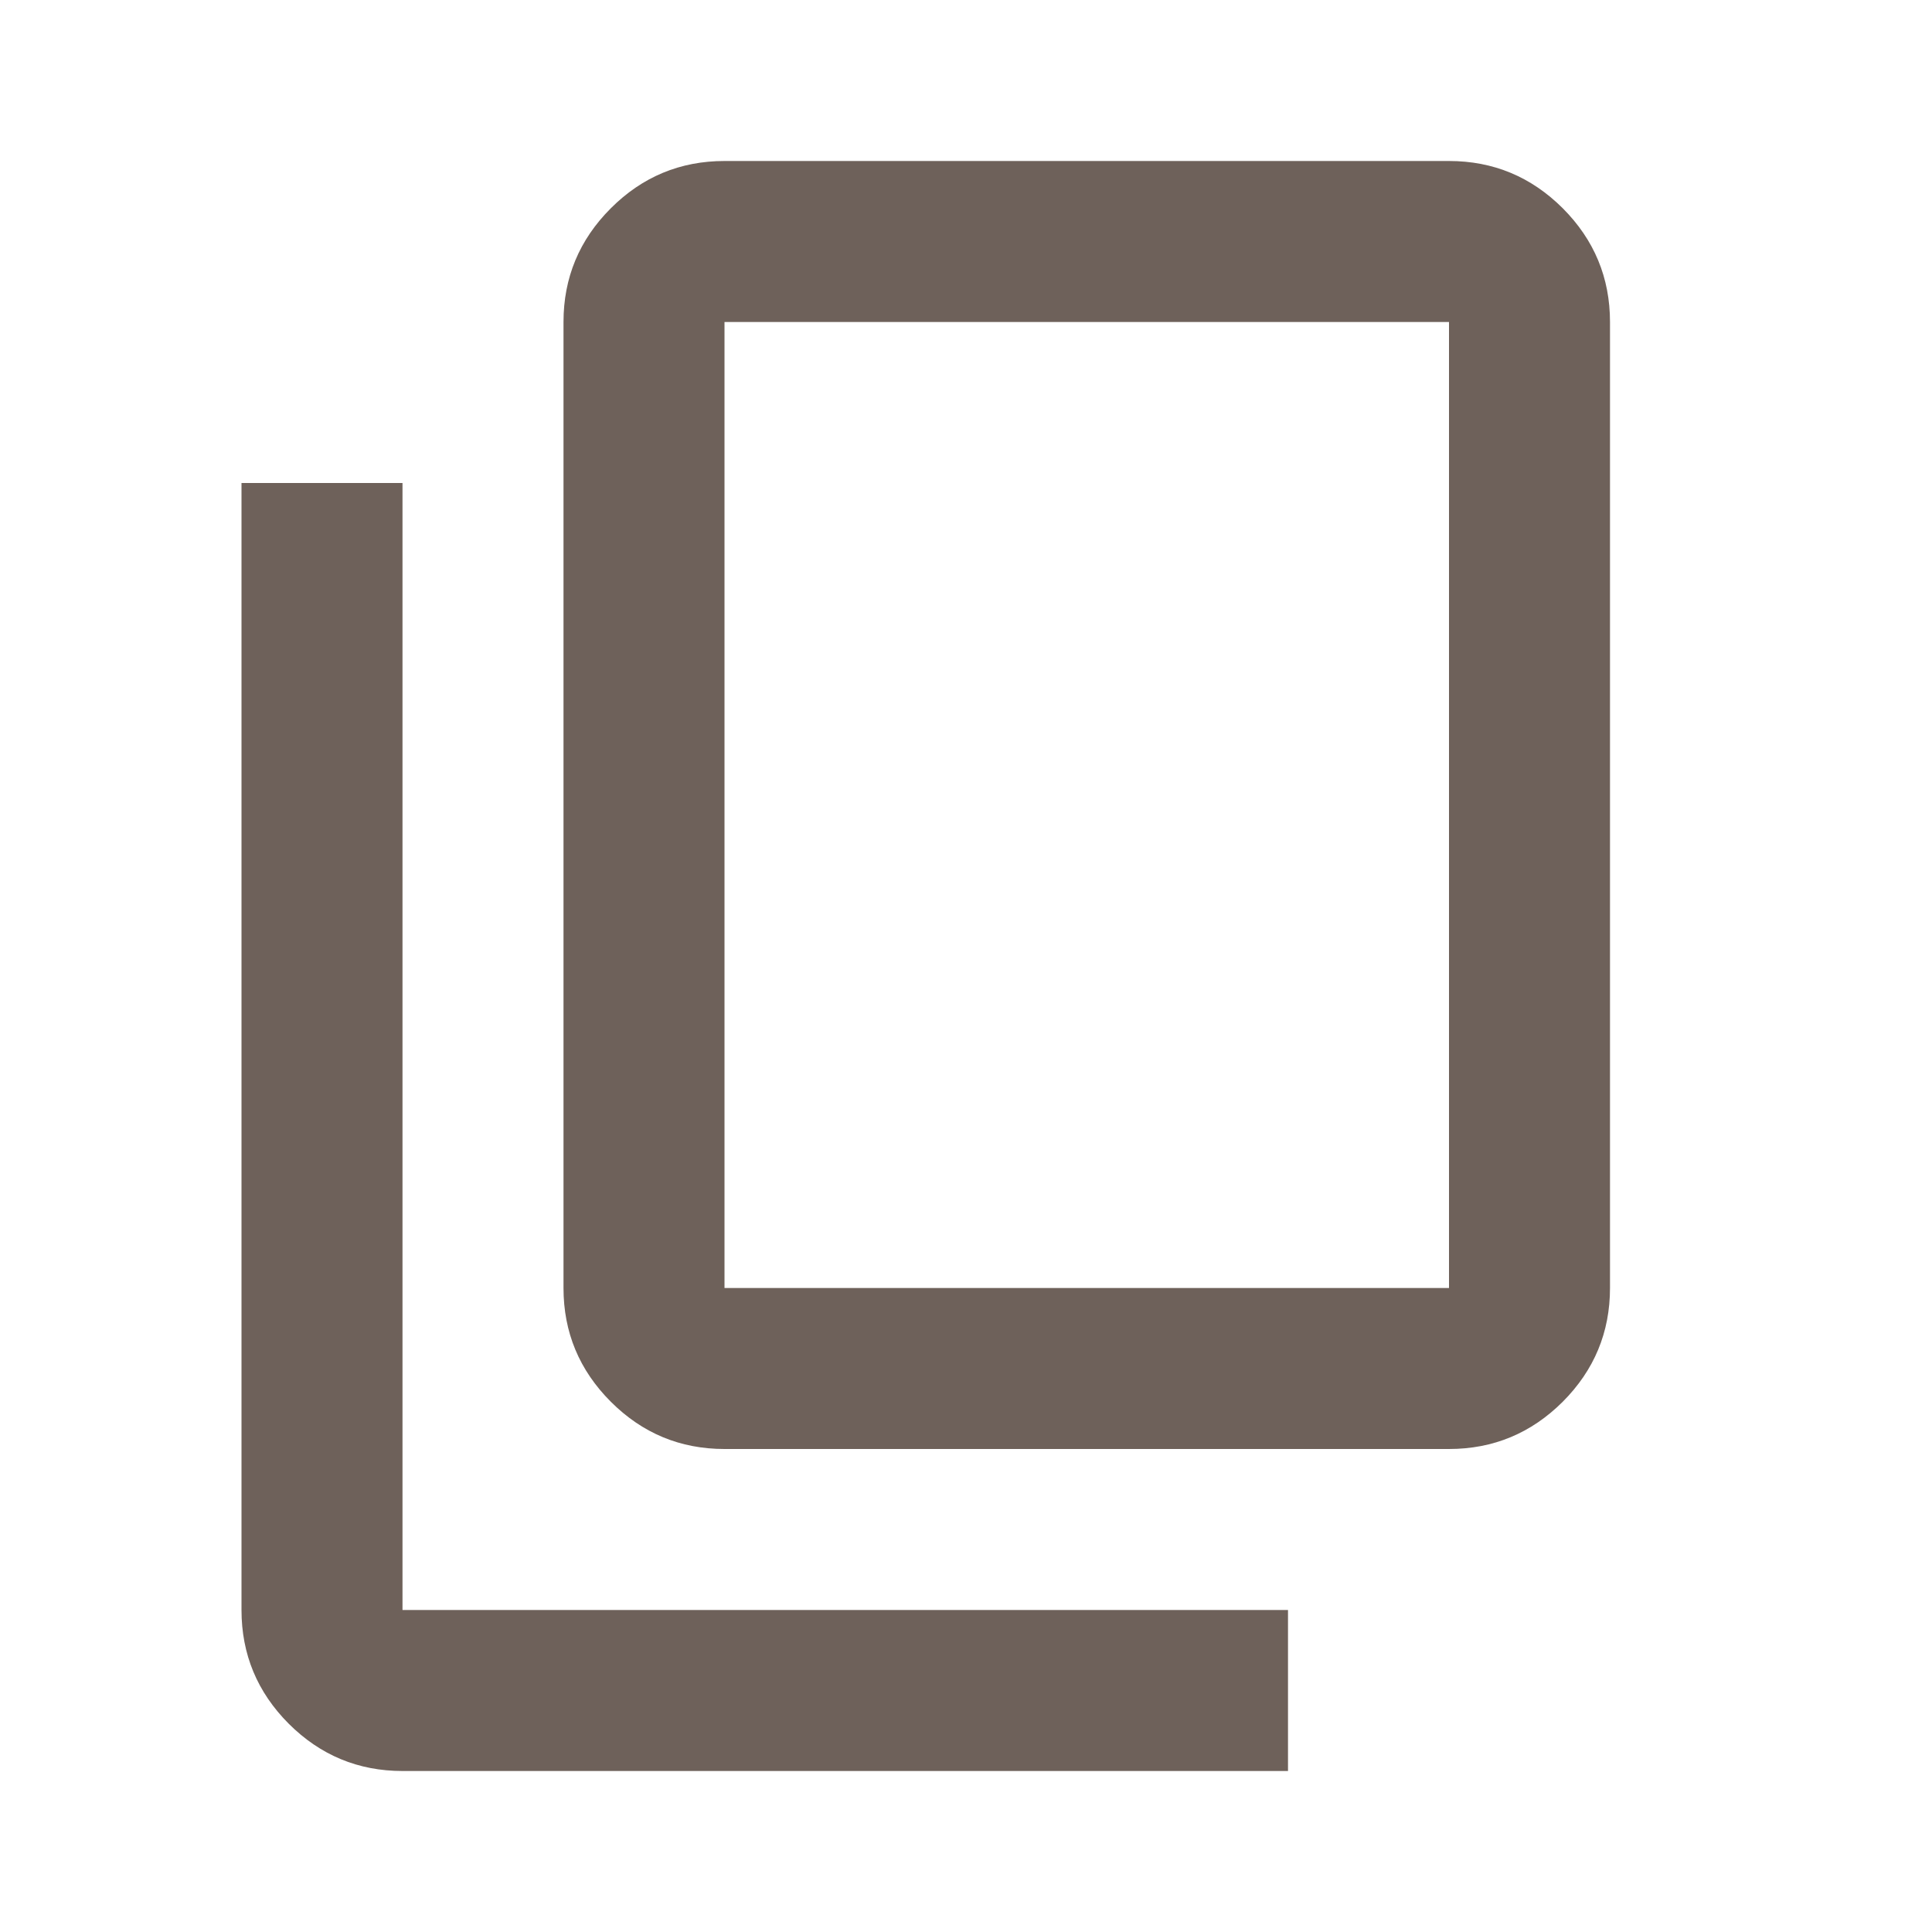
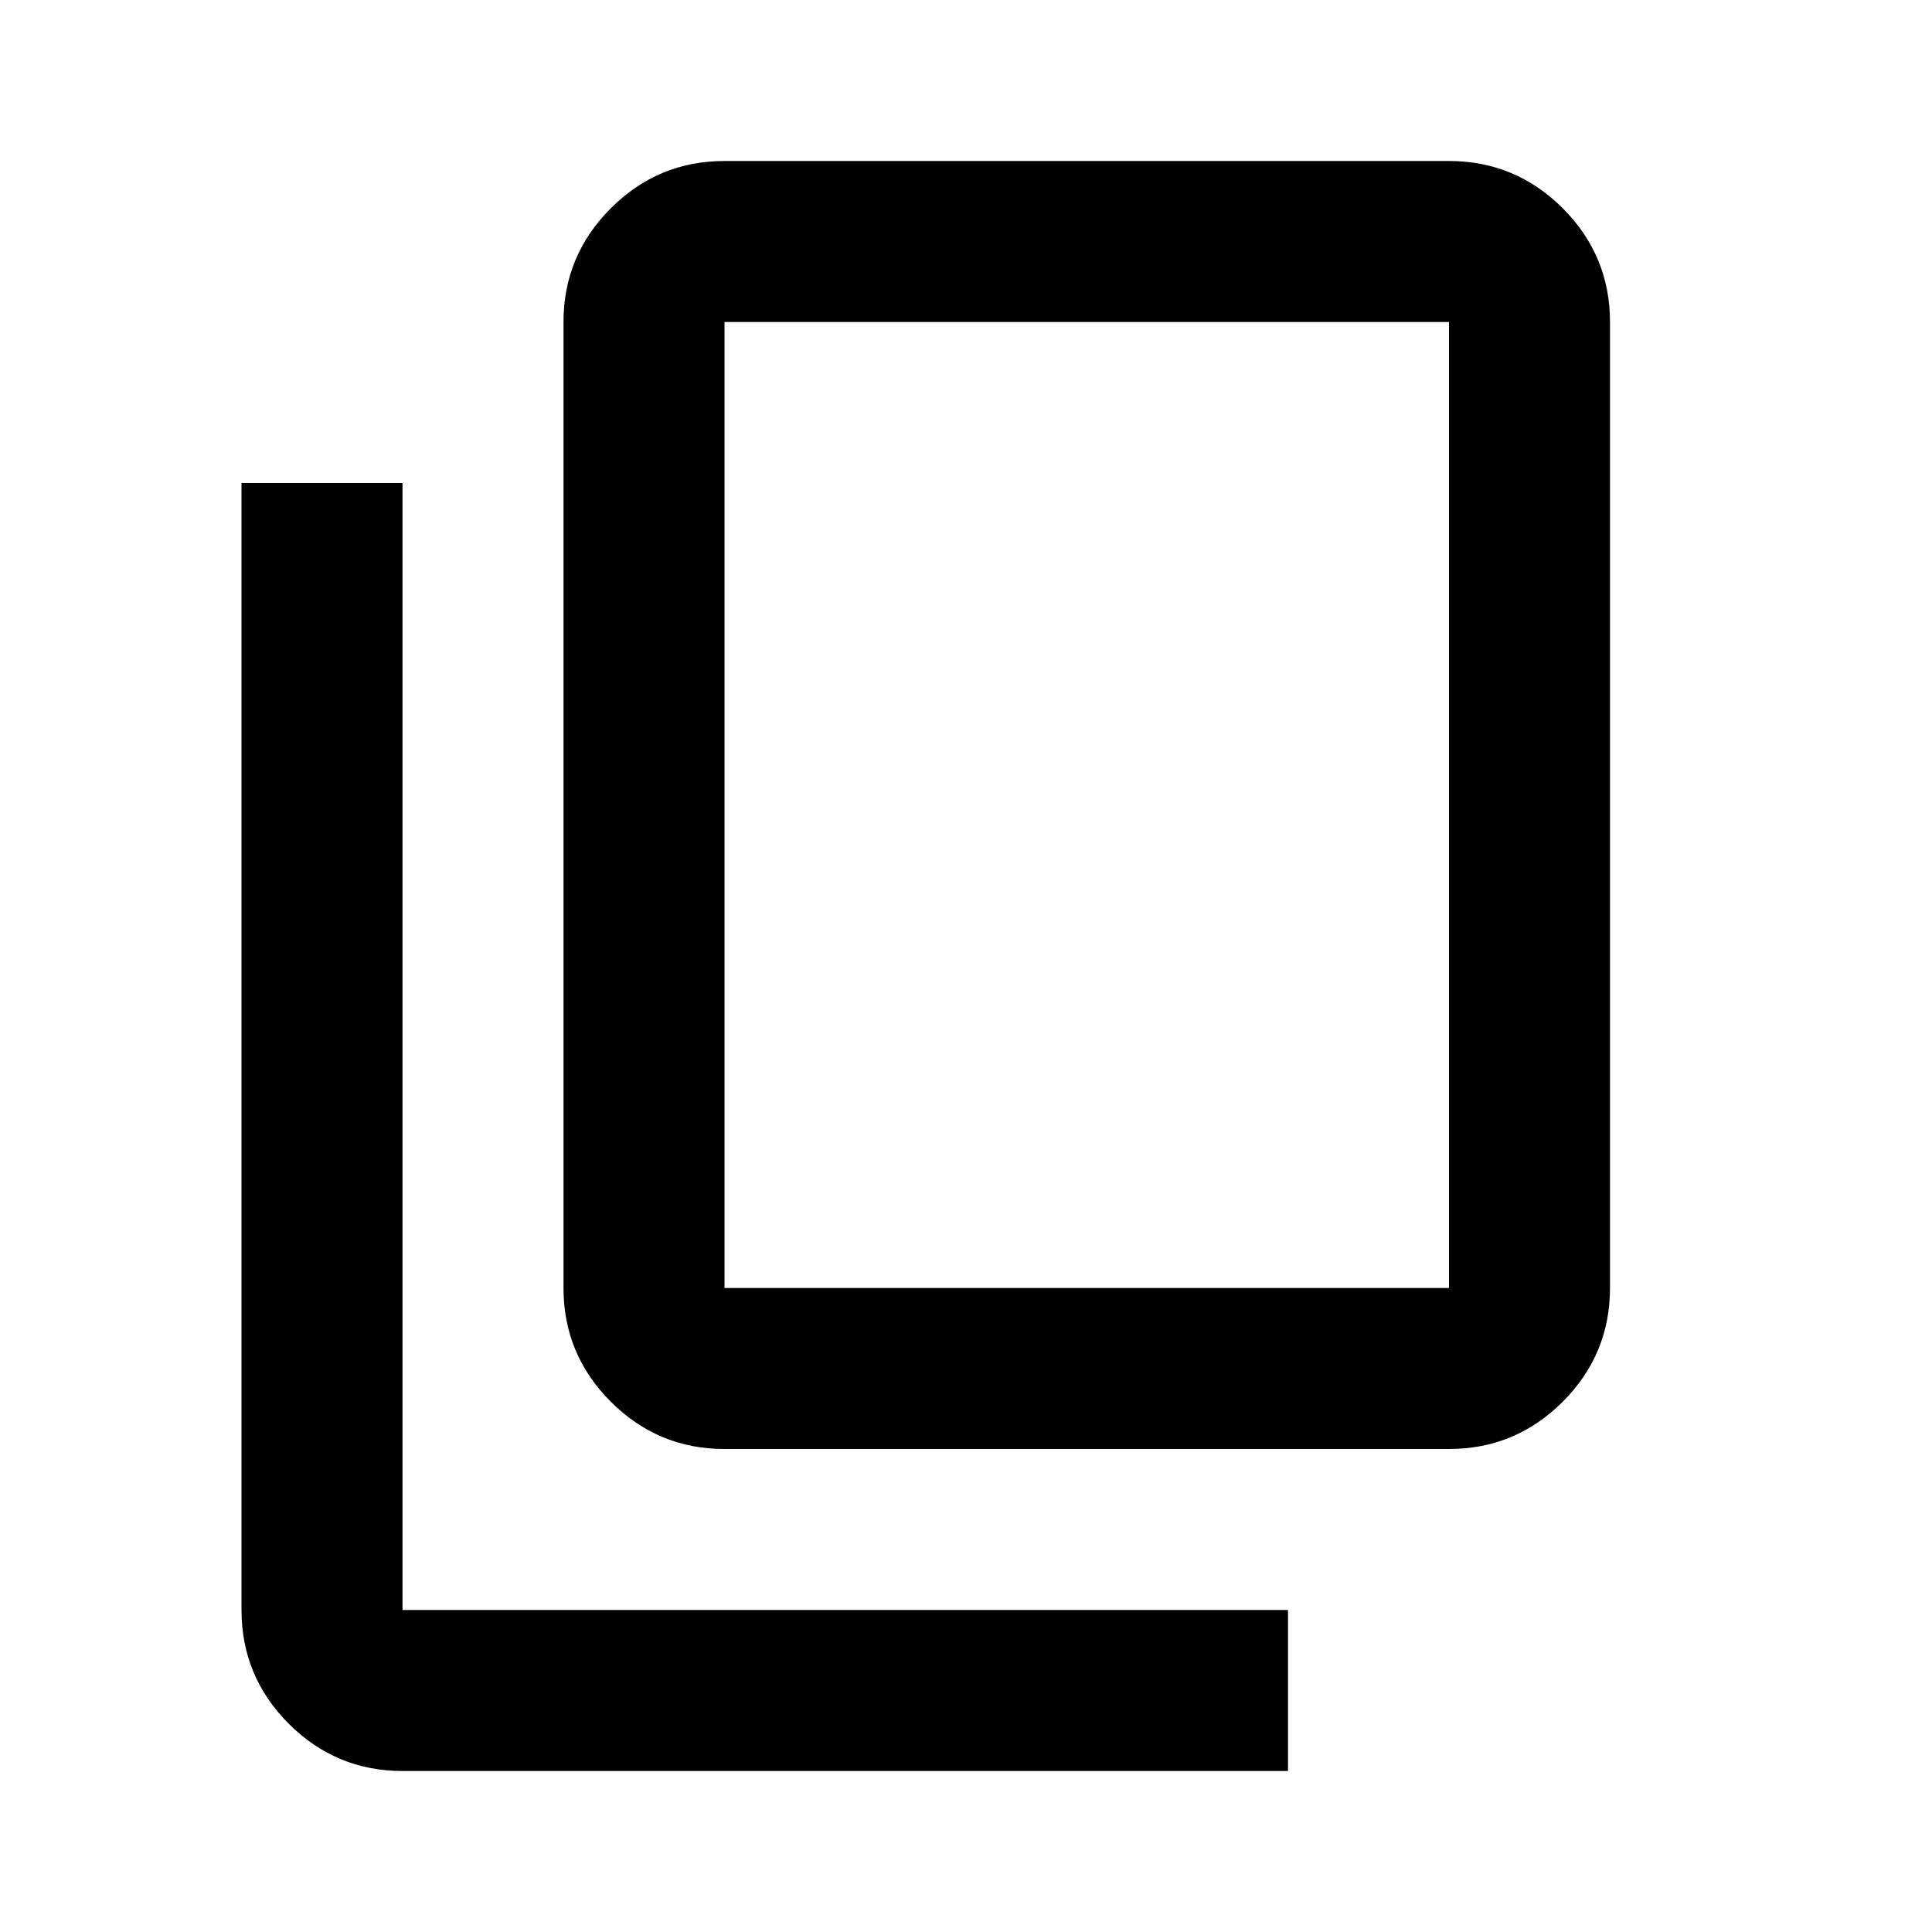
<svg xmlns="http://www.w3.org/2000/svg" width="24" height="24" viewBox="0 0 24 24" fill="none">
-   <path d="M9 18C8.45 18 7.979 17.804 7.588 17.413C7.196 17.021 7 16.55 7 16V4C7 3.45 7.196 2.979 7.588 2.587C7.979 2.196 8.45 2 9 2H18C18.55 2 19.021 2.196 19.413 2.587C19.804 2.979 20 3.45 20 4V16C20 16.55 19.804 17.021 19.413 17.413C19.021 17.804 18.55 18 18 18H9ZM9 16H18V4H9V16ZM5 22C4.45 22 3.979 21.804 3.587 21.413C3.196 21.021 3 20.55 3 20V6H5V20H16V22H5Z" fill="#6E615A " />
+   <path d="M9 18C8.45 18 7.979 17.804 7.588 17.413C7.196 17.021 7 16.55 7 16V4C7 3.45 7.196 2.979 7.588 2.587C7.979 2.196 8.45 2 9 2H18C18.55 2 19.021 2.196 19.413 2.587C19.804 2.979 20 3.45 20 4V16C20 16.55 19.804 17.021 19.413 17.413C19.021 17.804 18.55 18 18 18H9ZM9 16H18V4H9V16ZM5 22C4.45 22 3.979 21.804 3.587 21.413C3.196 21.021 3 20.55 3 20V6H5V20H16V22H5Z" fill="currentColor" />
</svg>
